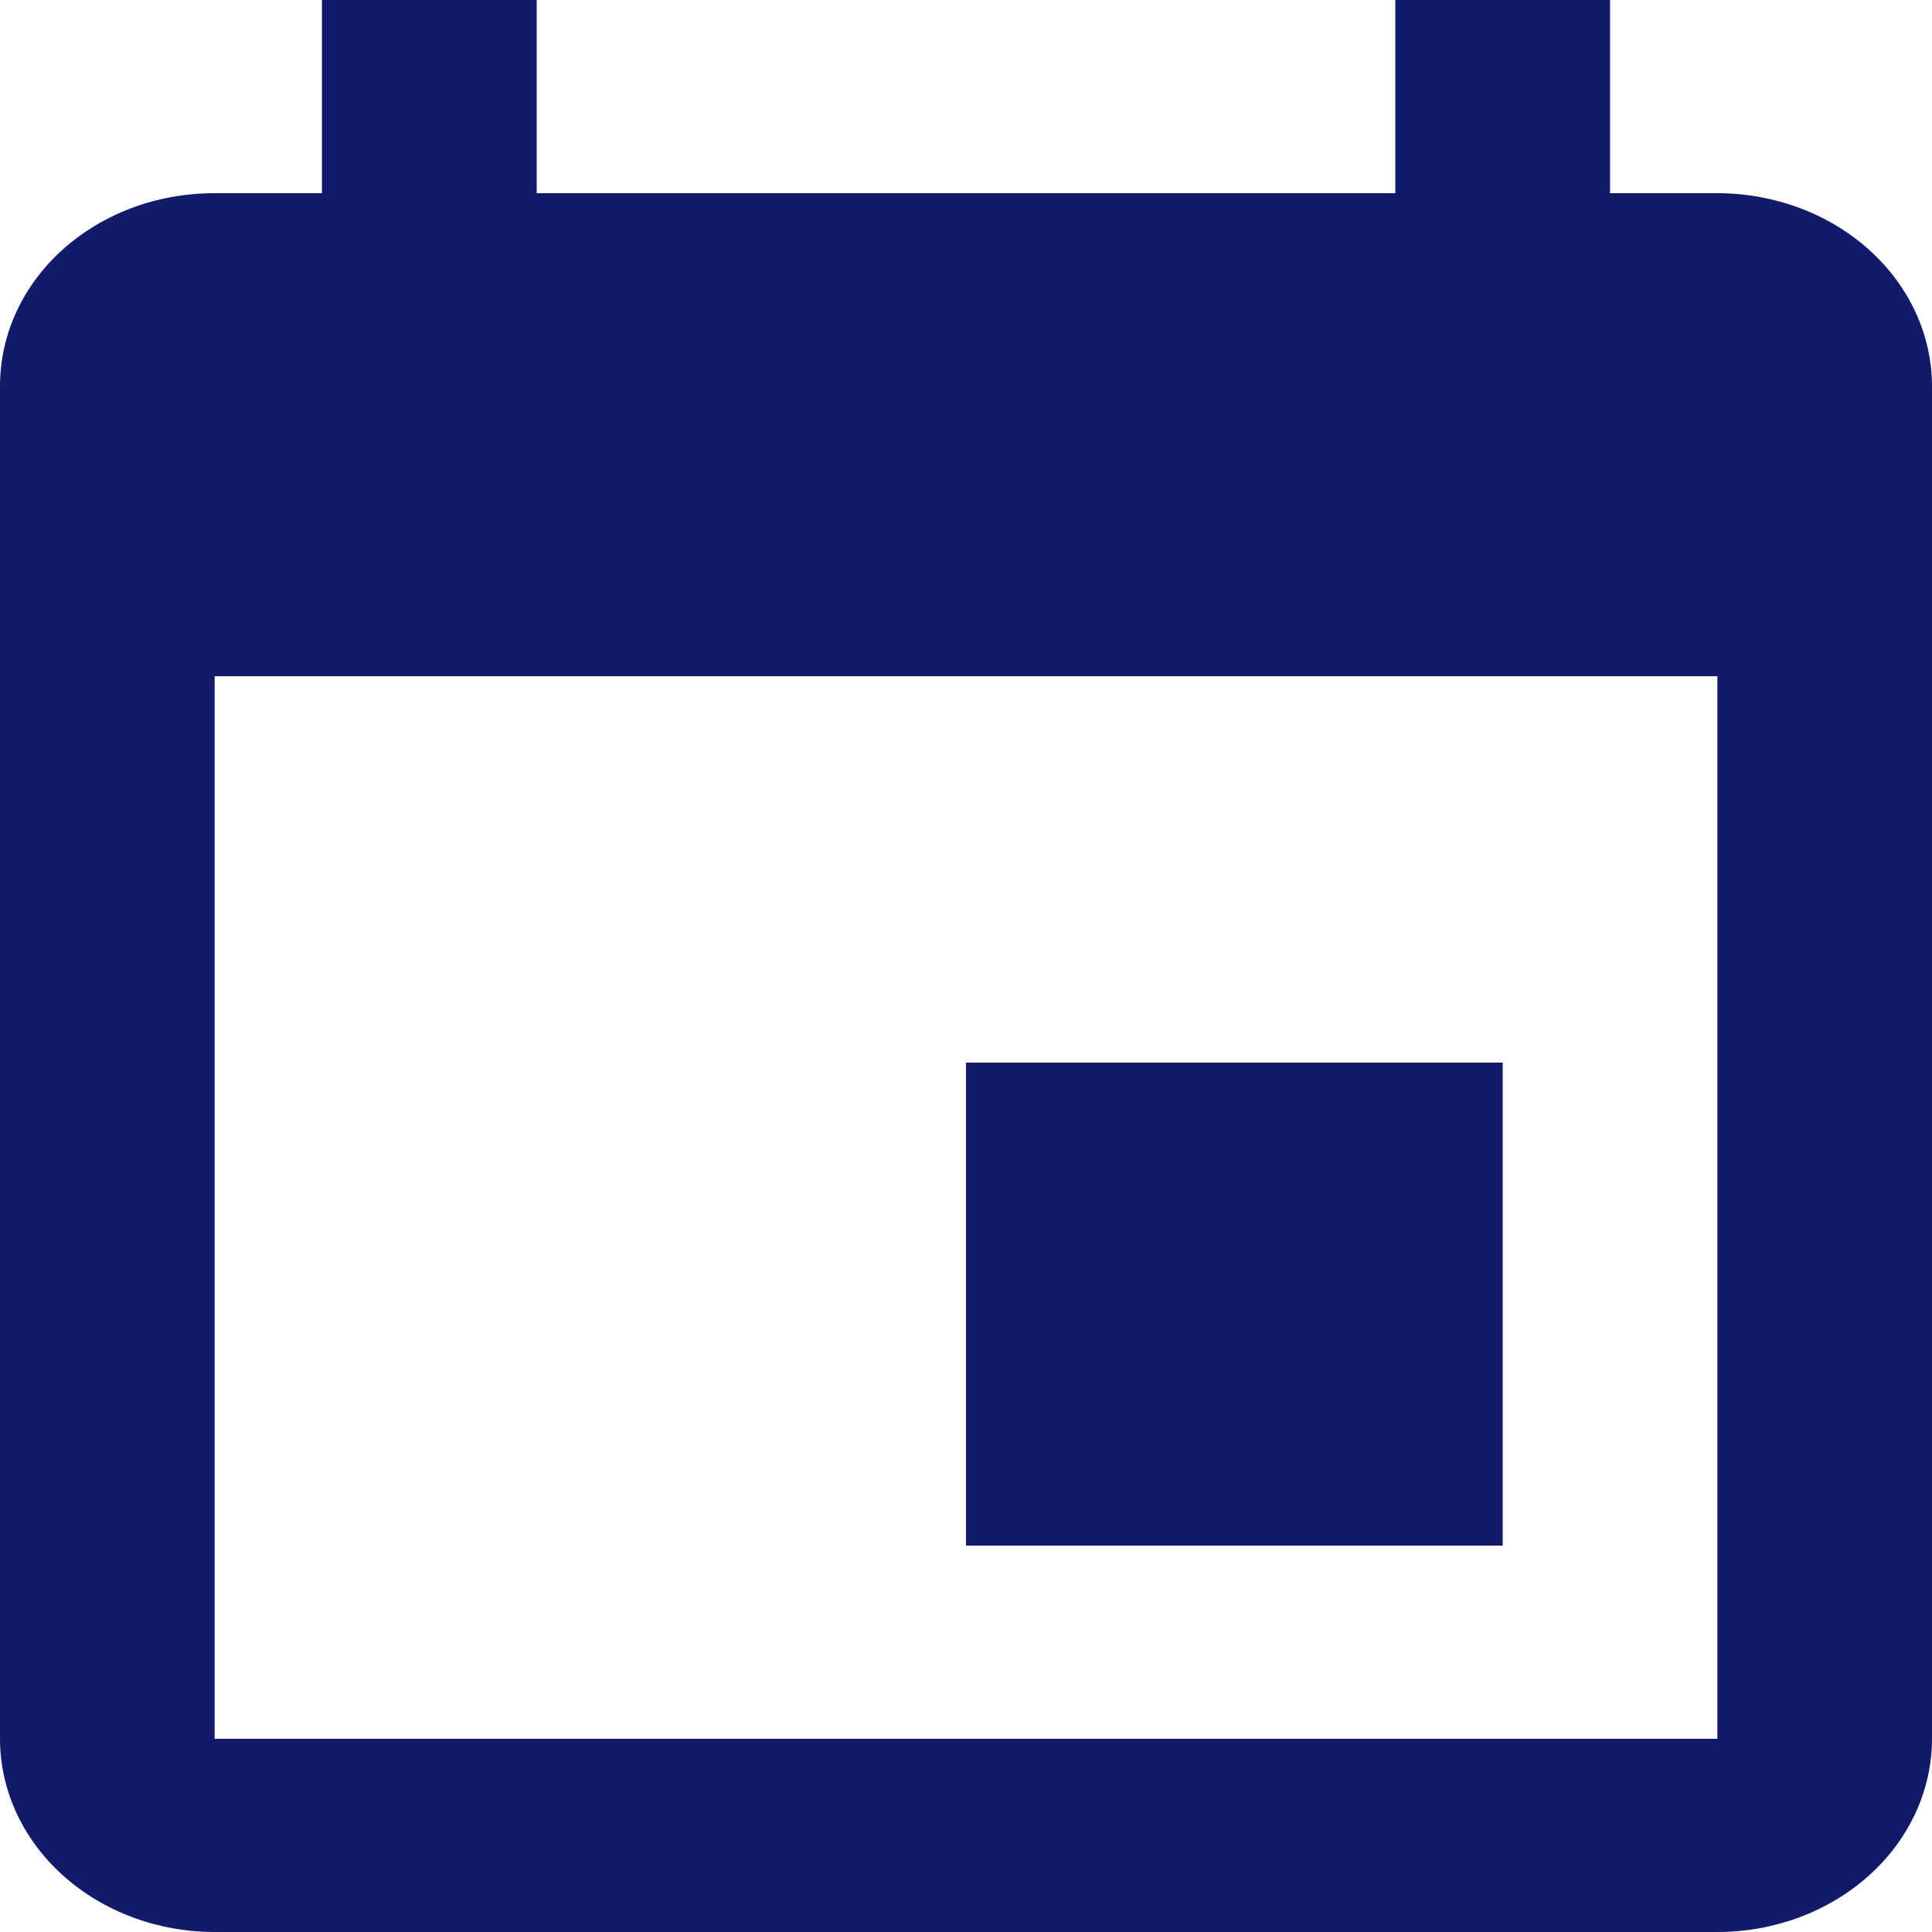
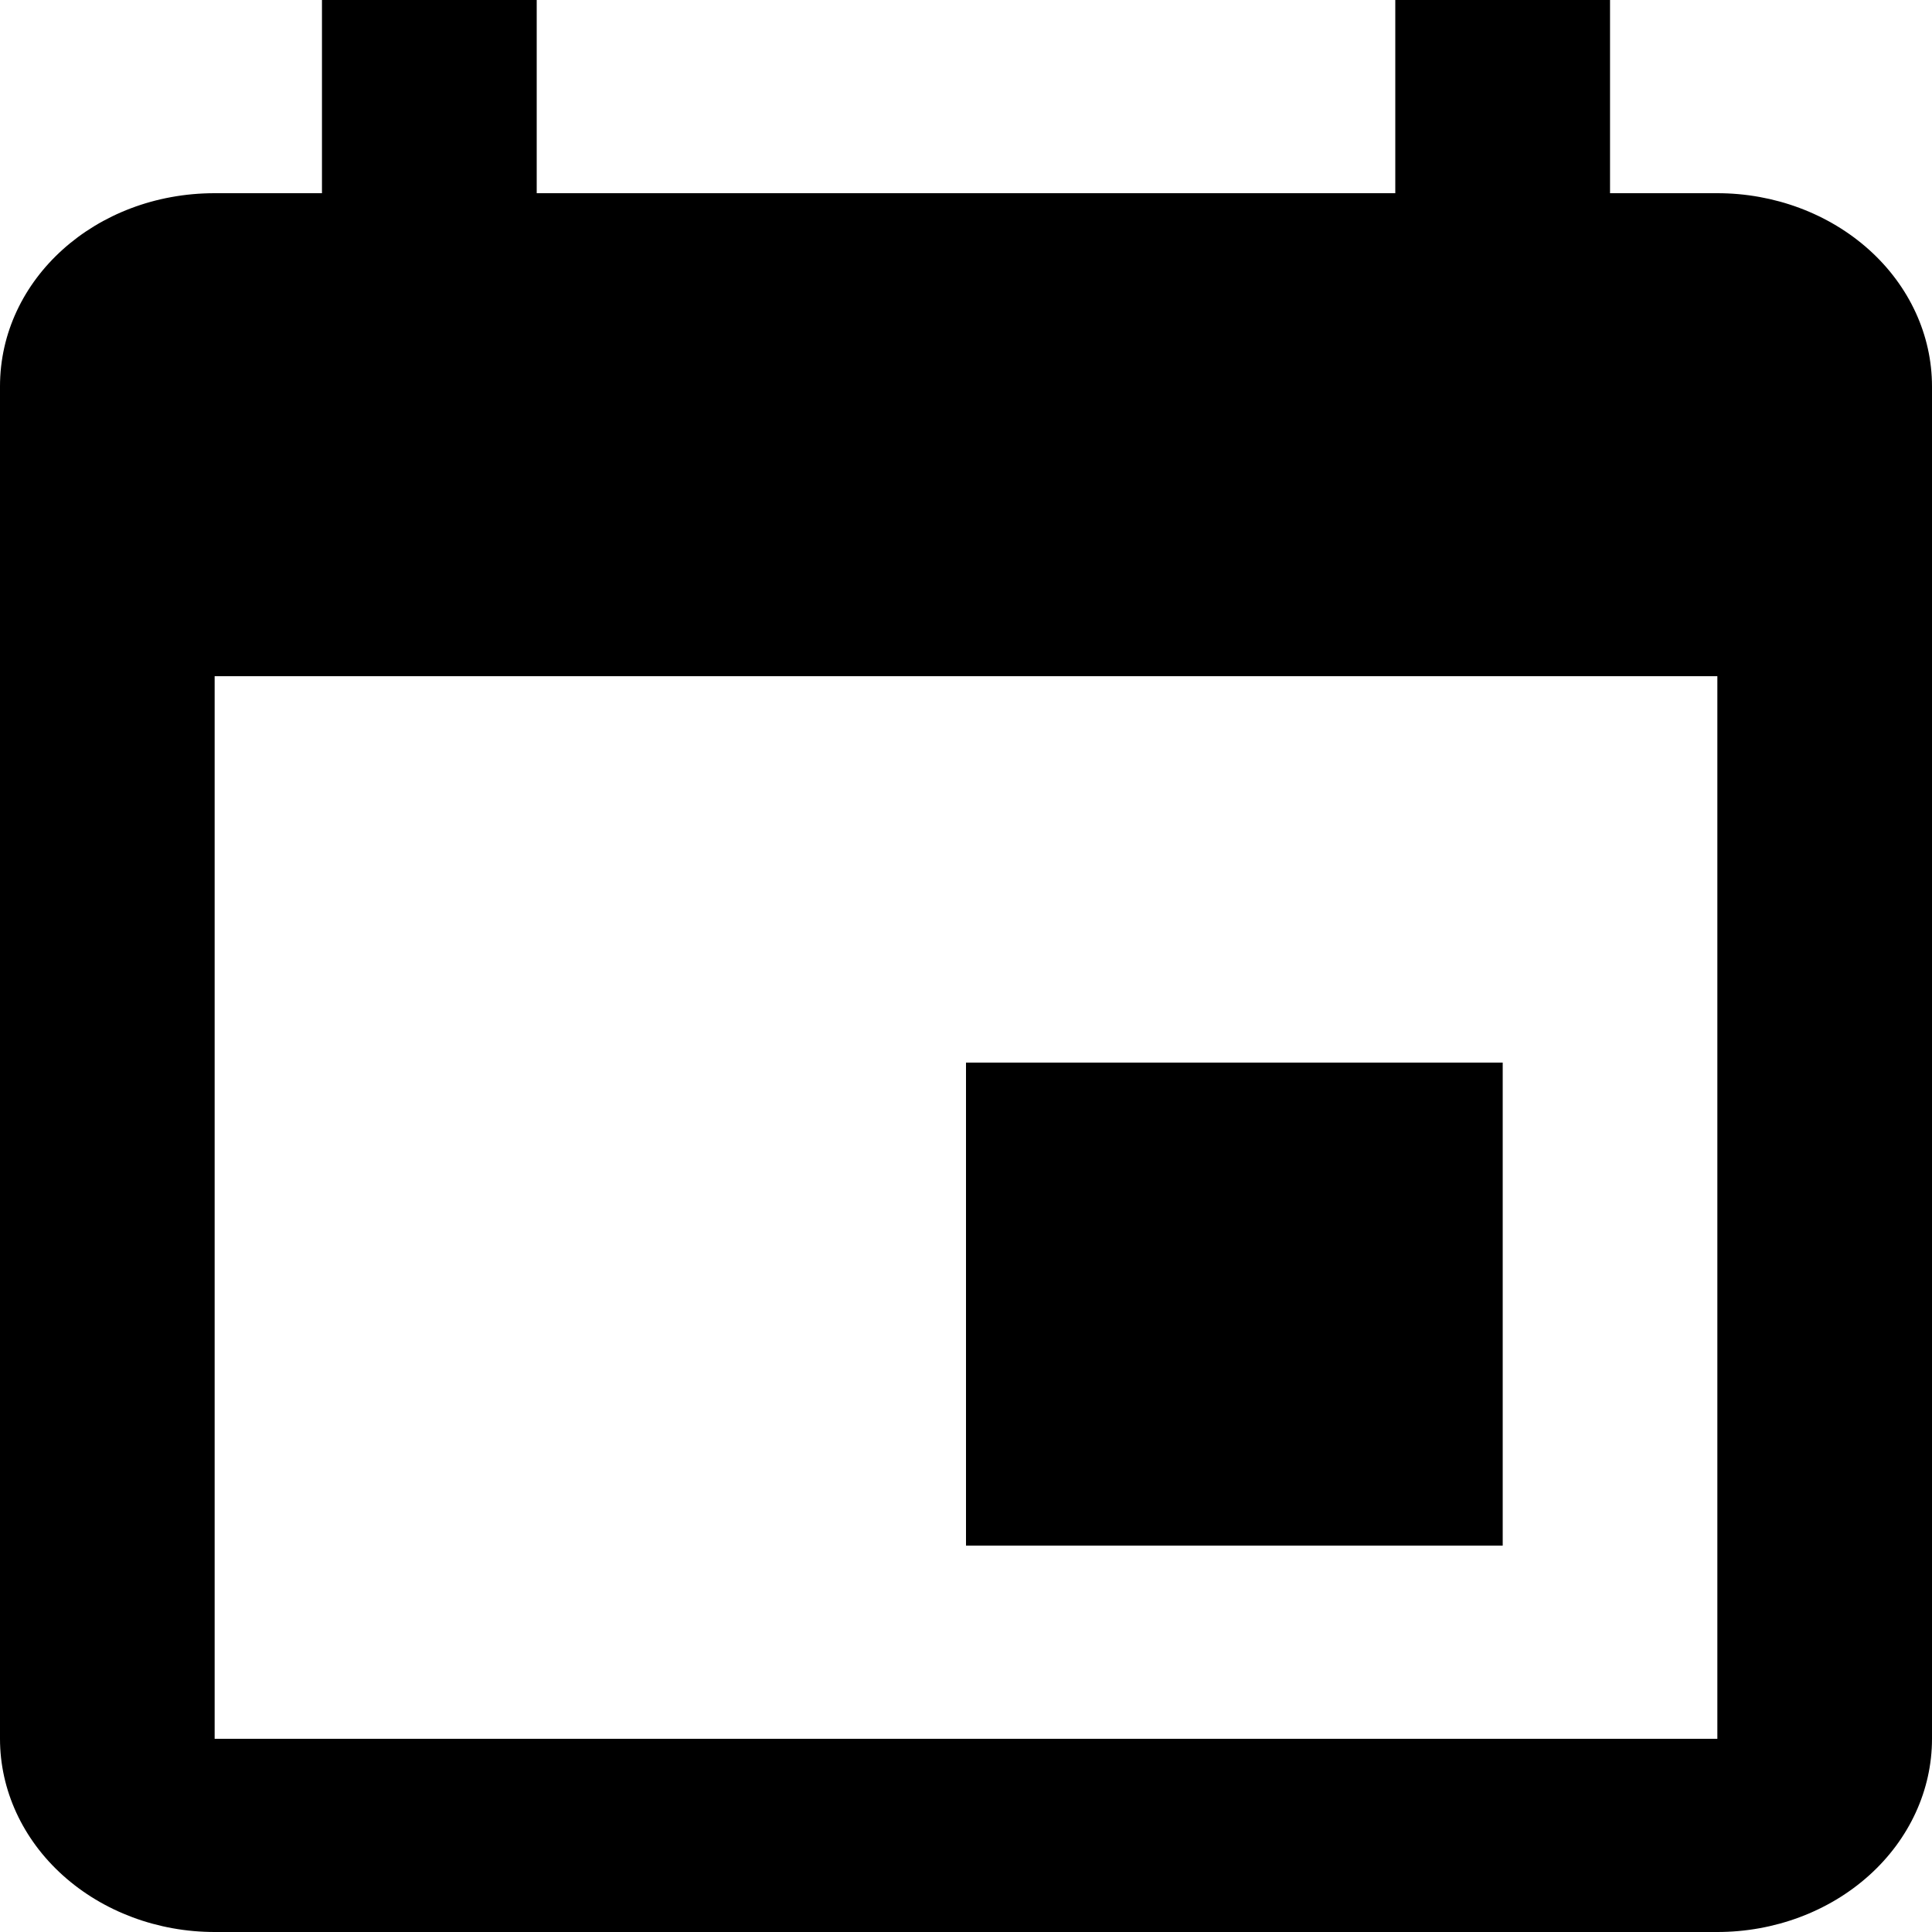
- <svg xmlns="http://www.w3.org/2000/svg" width="20" height="20" viewBox="0 0 20 20" fill="none">
-   <path d="M17.778 18H2.222V7H17.778M14.444 0V2H5.556V0H3.333V2H2.222C0.989 2 0 2.89 0 4V18C0 18.53 0.234 19.039 0.651 19.414C1.068 19.789 1.633 20 2.222 20H17.778C18.367 20 18.932 19.789 19.349 19.414C19.766 19.039 20 18.53 20 18V4C20 3.47 19.766 2.961 19.349 2.586C18.932 2.211 18.367 2 17.778 2H16.667V0M15.556 11H10V16H15.556V11Z" fill="#121A6A" />
+ <svg xmlns="http://www.w3.org/2000/svg" width="20" height="20" viewBox="0 0 20 20">
+   <path d="M17.778 18H2.222V7H17.778M14.444 0V2H5.556V0H3.333V2H2.222C0.989 2 0 2.89 0 4V18C0 18.53 0.234 19.039 0.651 19.414C1.068 19.789 1.633 20 2.222 20H17.778C18.367 20 18.932 19.789 19.349 19.414C19.766 19.039 20 18.53 20 18V4C20 3.47 19.766 2.961 19.349 2.586C18.932 2.211 18.367 2 17.778 2H16.667V0M15.556 11H10V16H15.556V11Z" />
</svg>
